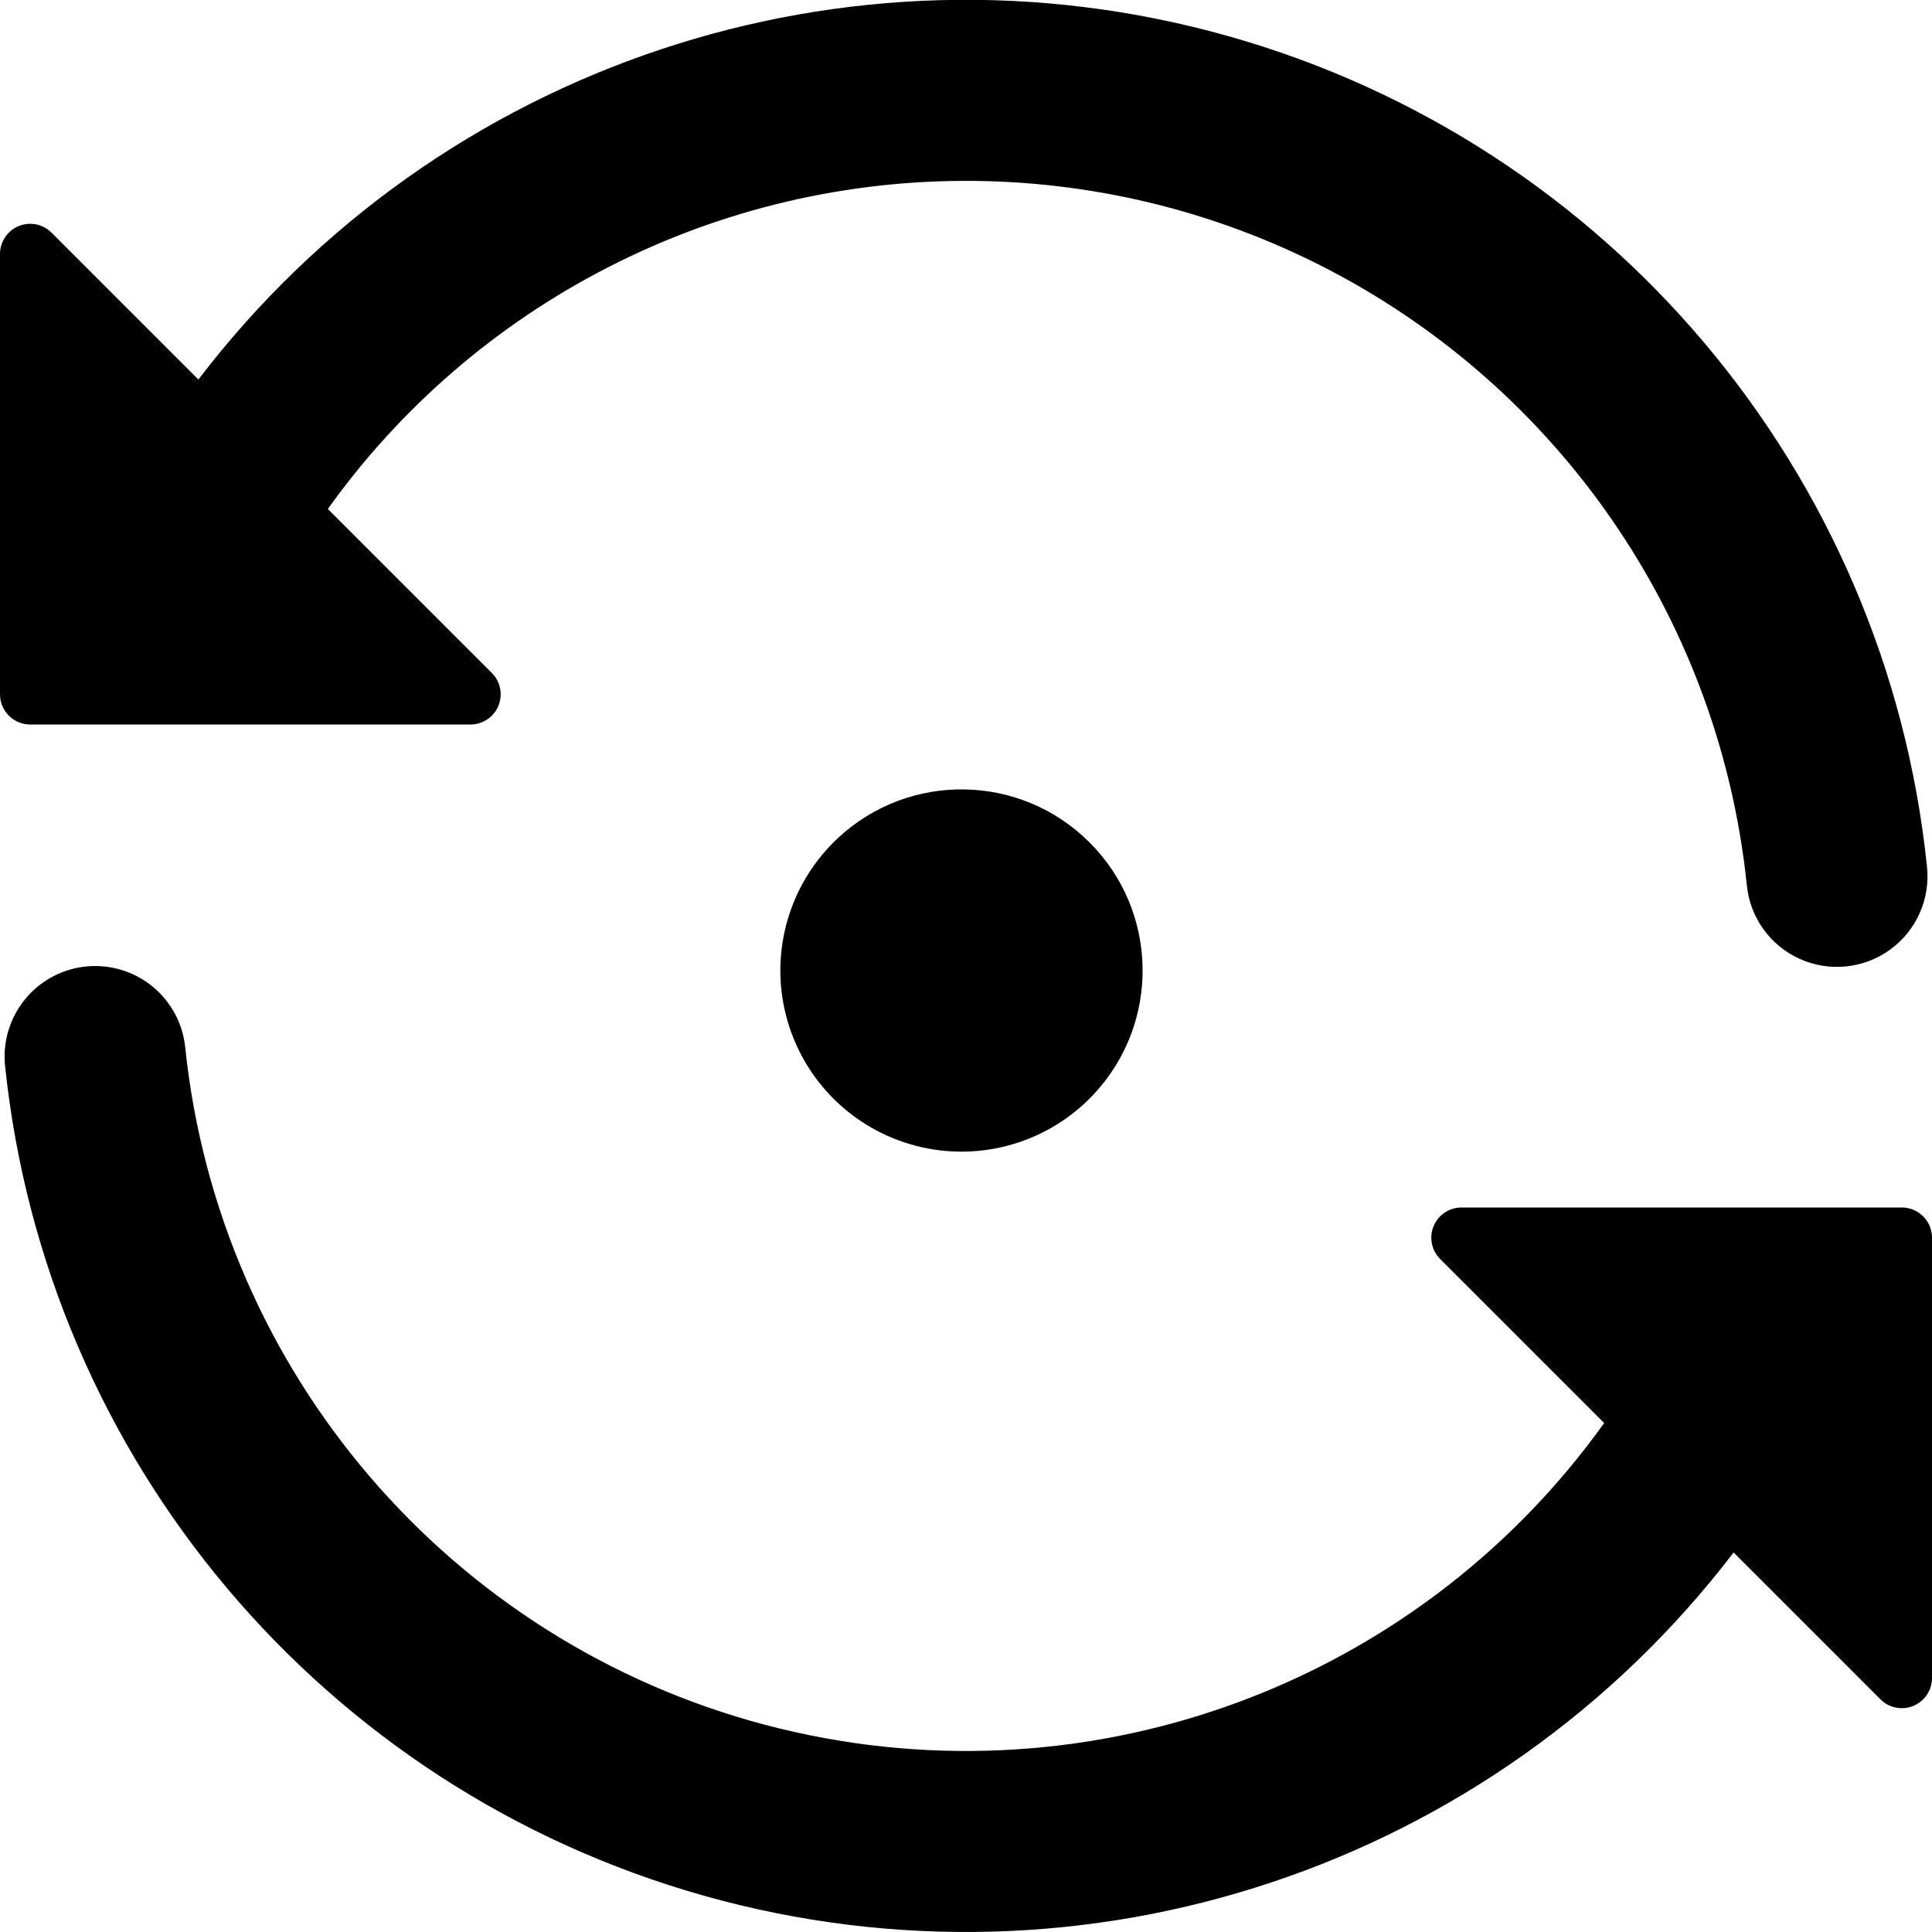
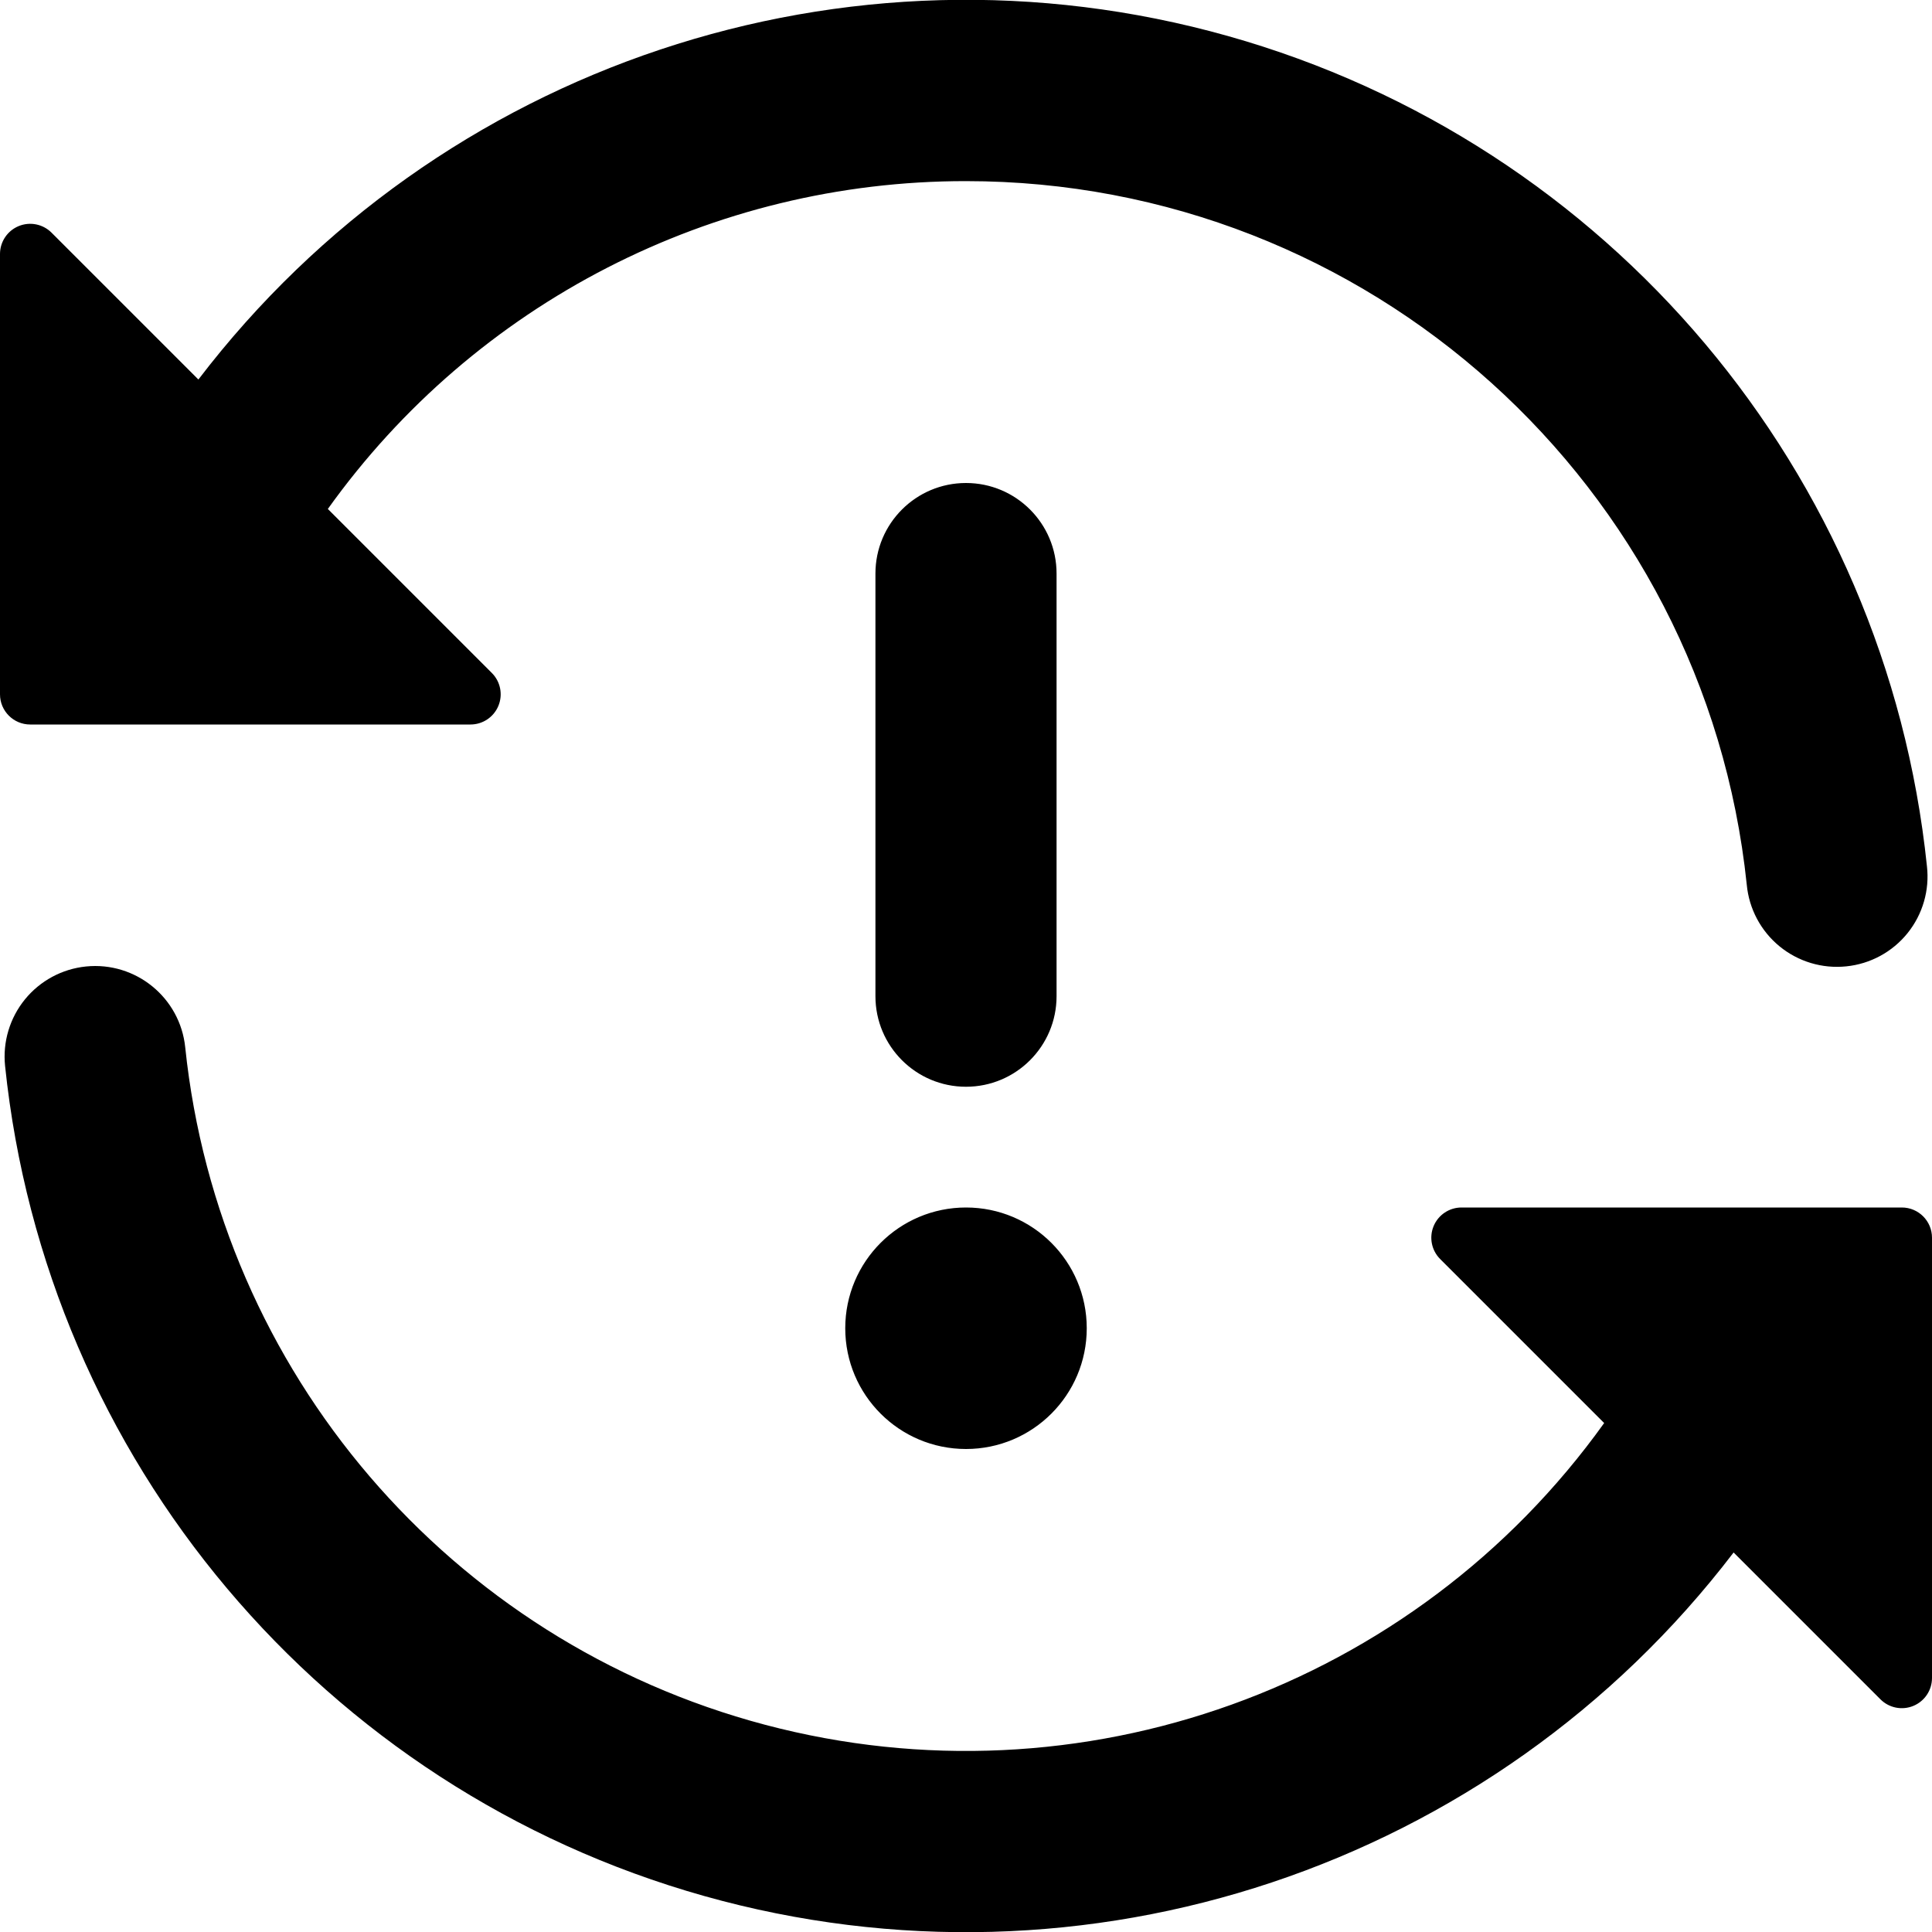
<svg xmlns="http://www.w3.org/2000/svg" viewBox="0 0 16 16">
-   <path d="M5.029 2.217a6.5 6.5 0 0 1 9.437 5.11.75.75 0 1 0 1.492-.154 8 8 0 0 0-14.315-4.03L.427 1.927A.25.25 0 0 0 0 2.104V5.75A.25.25 0 0 0 .25 6h3.646a.25.25 0 0 0 .177-.427L2.715 4.215a6.491 6.491 0 0 1 2.314-1.998zM1.262 8.169a.75.75 0 0 0-1.22.658 8.001 8.001 0 0 0 14.315 4.03l1.216 1.216a.25.25 0 0 0 .427-.177V10.25a.25.25 0 0 0-.25-.25h-3.646a.25.25 0 0 0-.177.427l1.358 1.358a6.501 6.501 0 0 1-11.751-3.11.75.75 0 0 0-.272-.506z" />
-   <path d="M9.06 9.06a1.5 1.5 0 1 1-2.12-2.12 1.5 1.5 0 0 1 2.12 2.12z" />
+   <path fill-rule="evenodd" d="M8 1.5a6.491 6.491 0 0 0-5.285 2.715l1.358 1.358A.25.25 0 0 1 3.896 6H.25A.25.25 0 0 1 0 5.75V2.104a.25.25 0 0 1 .427-.177l1.216 1.216a8 8 0 0 1 14.315 4.03.748.748 0 0 1-.668.83.75.75 0 0 1-.824-.676A6.501 6.501 0 0 0 8 1.5zM.712 8.004a.75.75 0 0 1 .822.67 6.501 6.501 0 0 0 11.751 3.111l-1.358-1.358a.25.25 0 0 1 .177-.427h3.646a.25.25 0 0 1 .25.25v3.646a.25.25 0 0 1-.427.177l-1.216-1.216A8 8 0 0 1 .042 8.827a.75.75 0 0 1 .67-.823zM9 11a1 1 0 1 1-2 0 1 1 0 0 1 2 0zm-.25-6.25a.75.75 0 0 0-1.5 0v3.5a.75.75 0 0 0 1.5 0v-3.5z" />
</svg>
